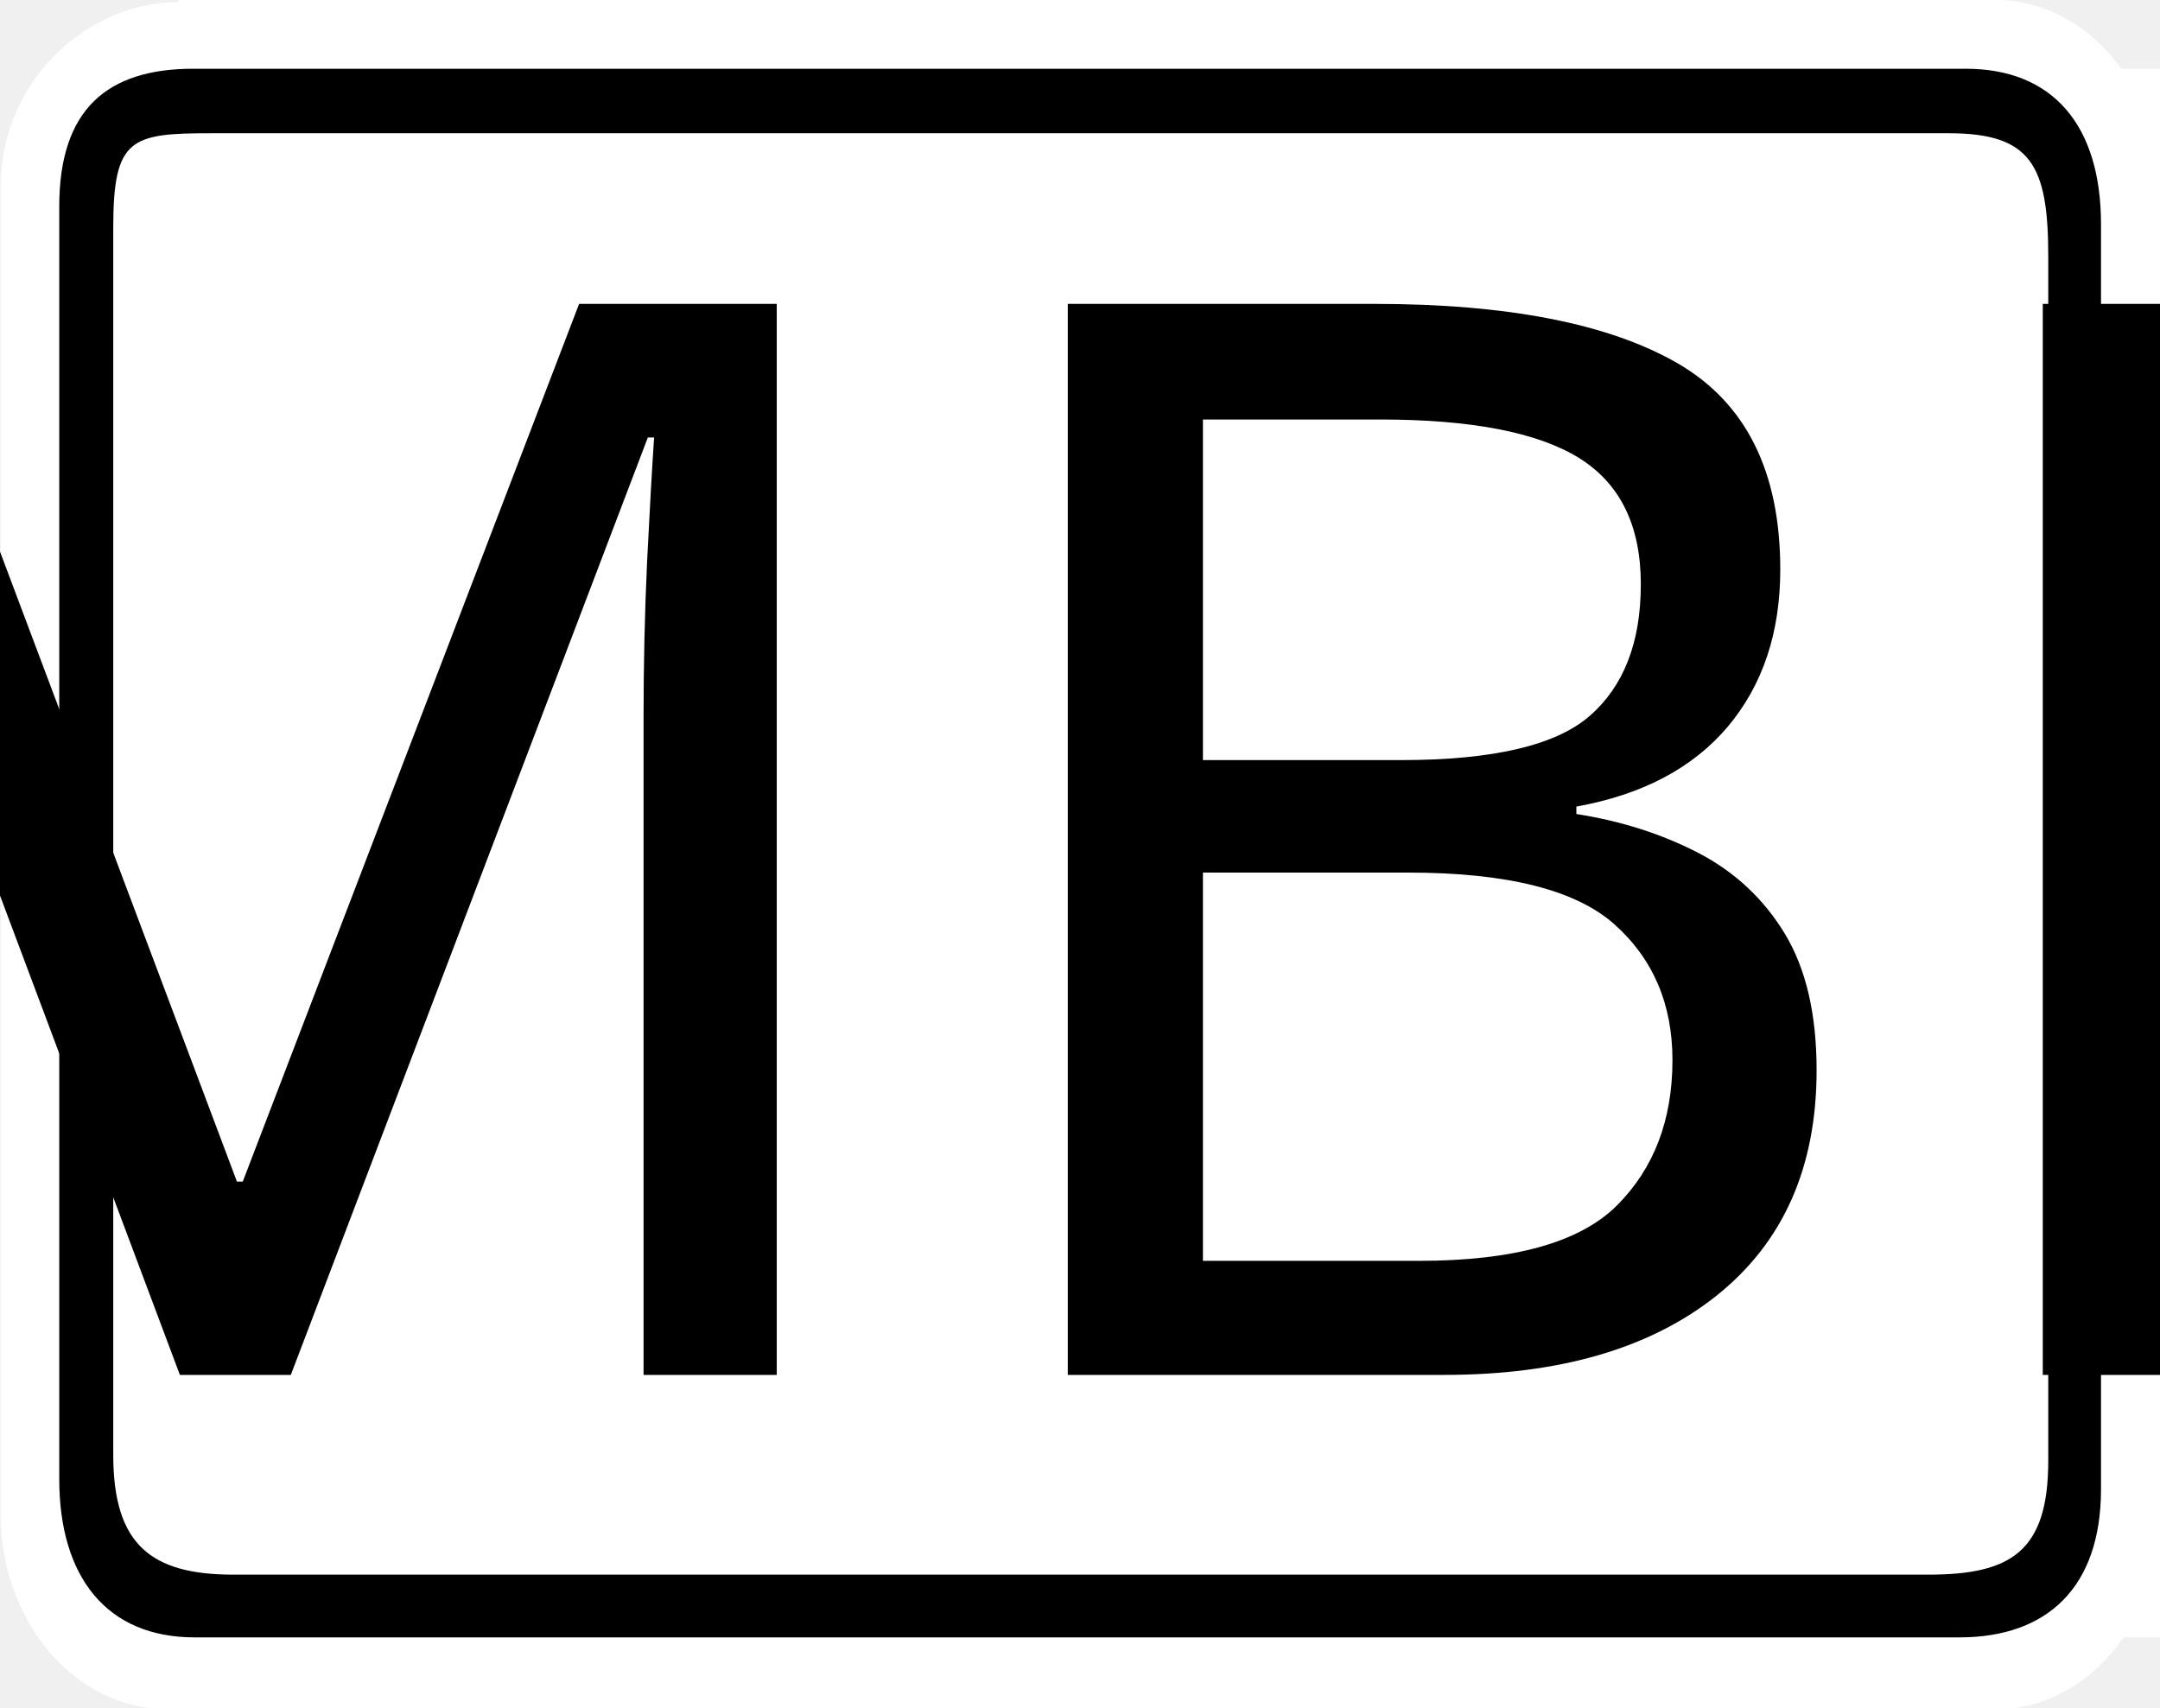
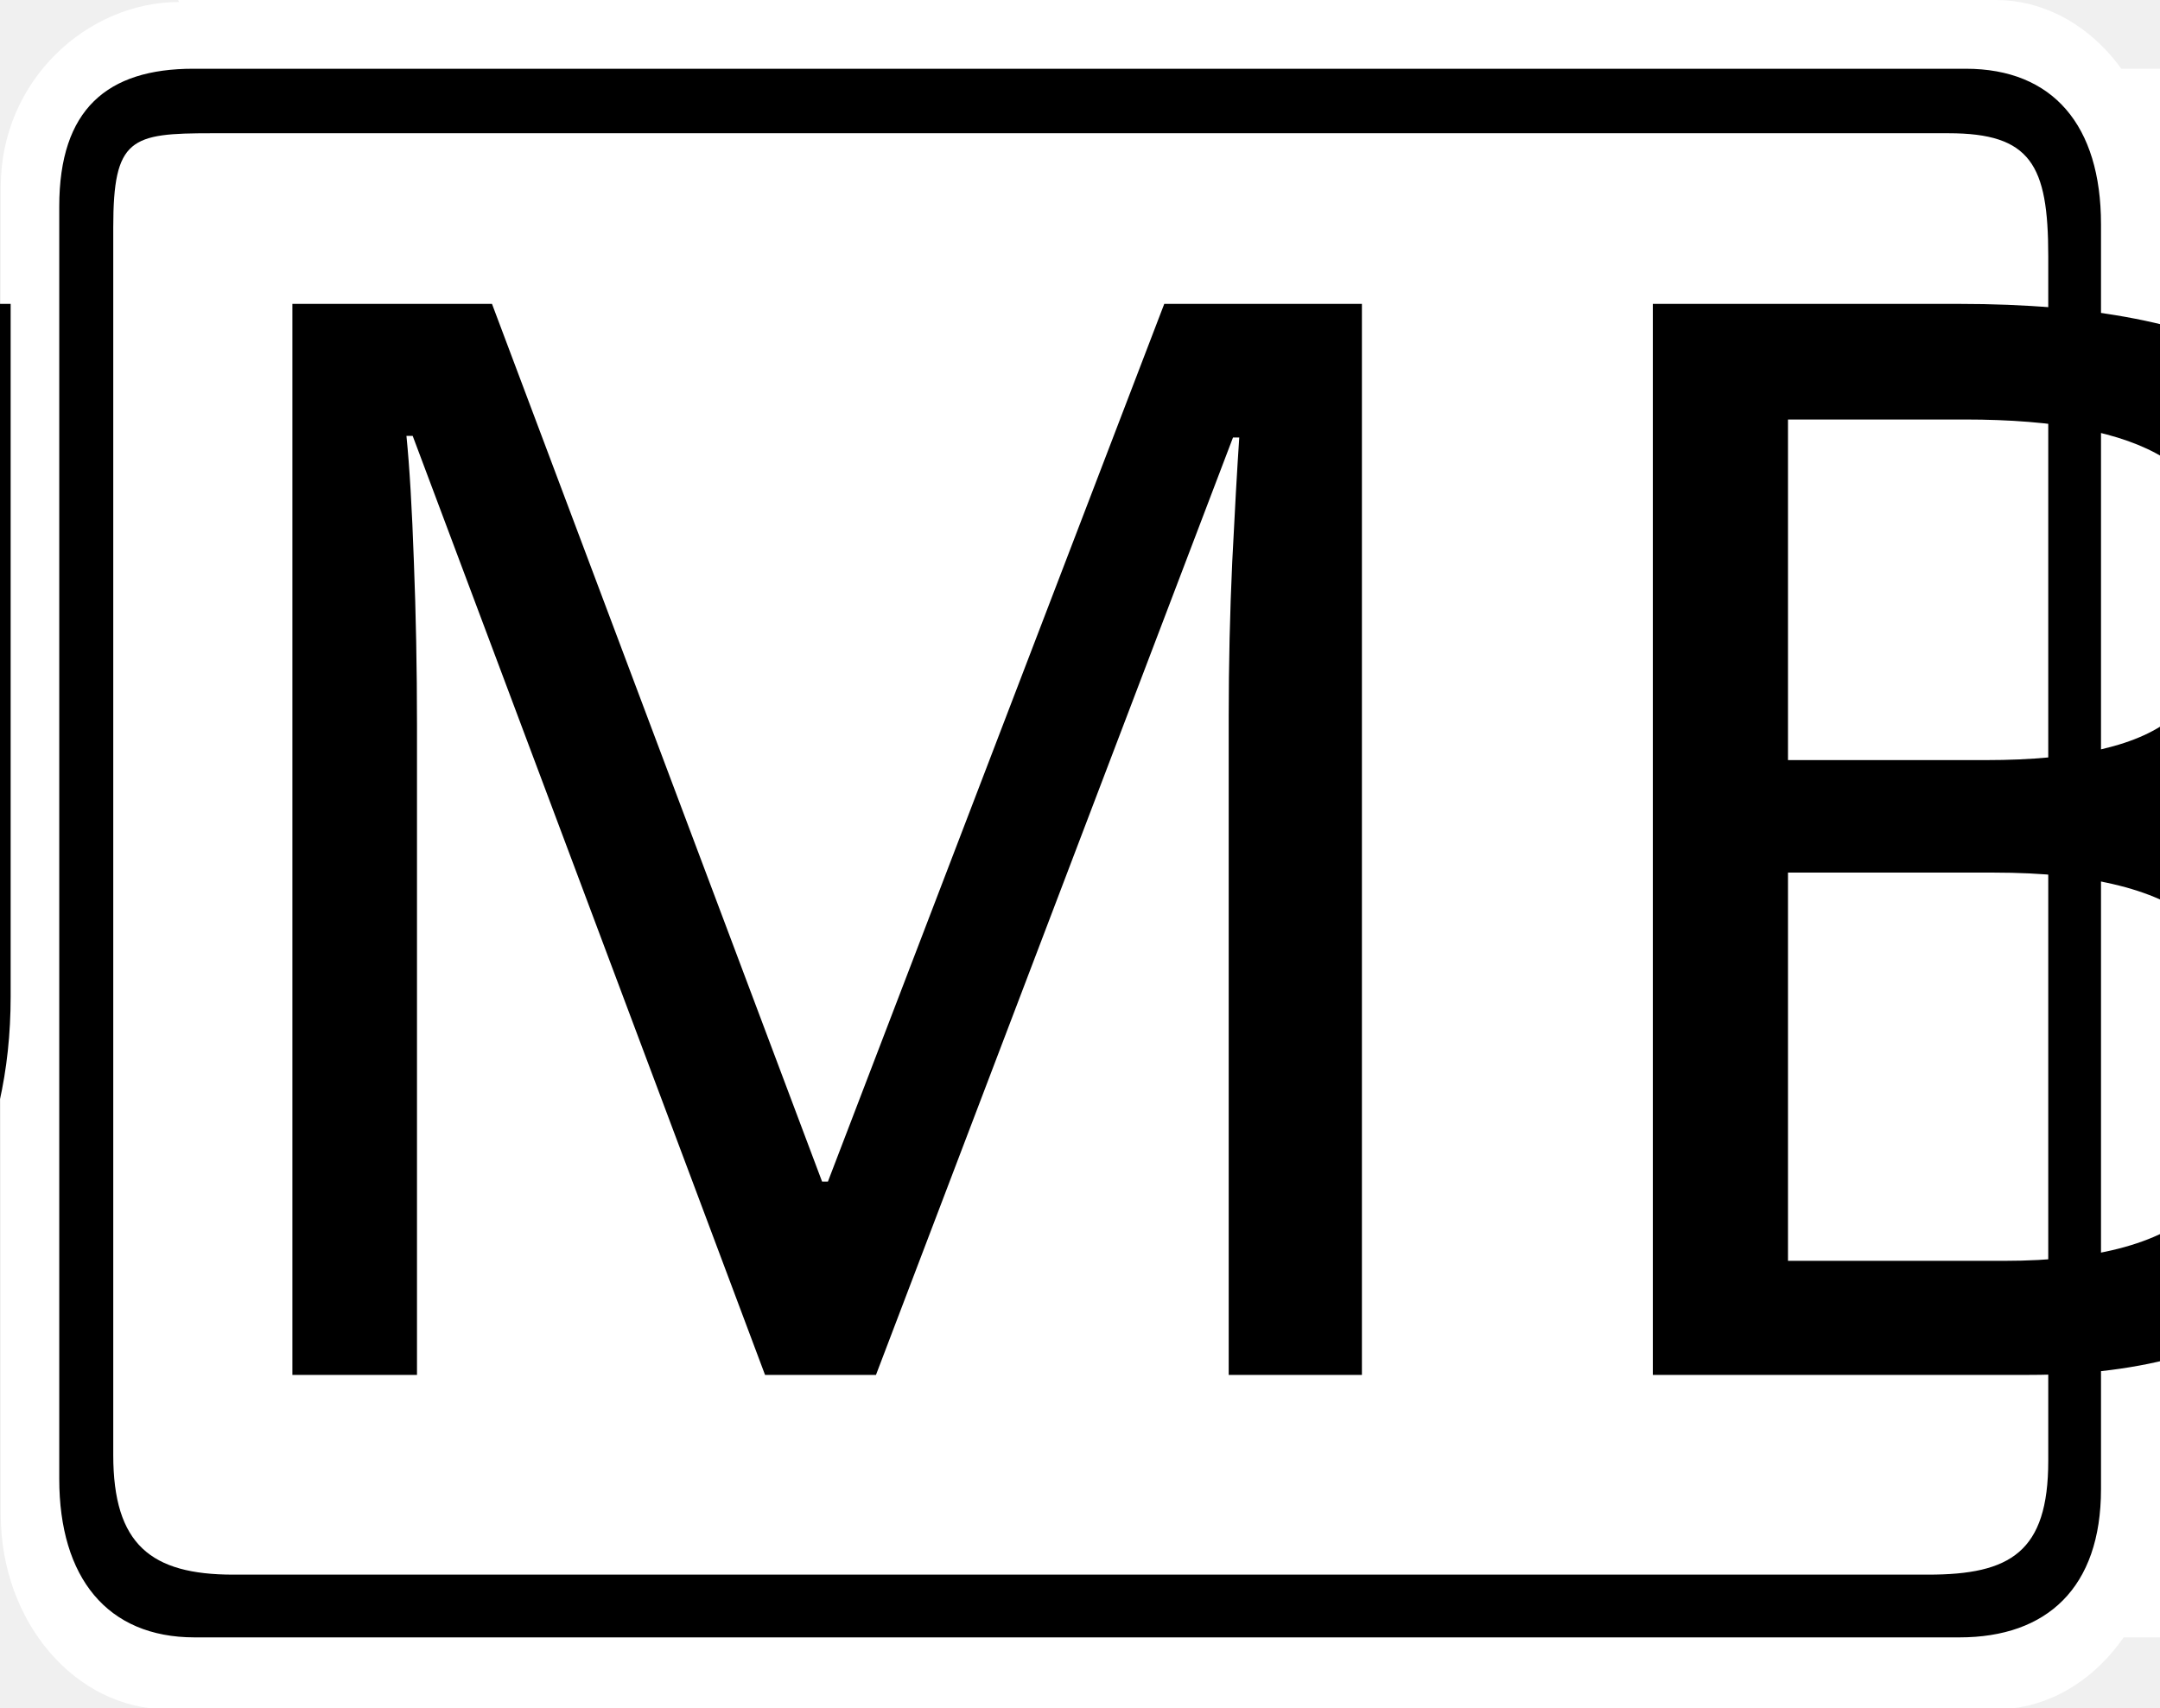
- <svg xmlns="http://www.w3.org/2000/svg" xml:space="preserve" height="68.3" width="86.4" version="1.1" viewBox="0 0 86.4 68.3">
+ <svg xmlns="http://www.w3.org/2000/svg" height="68.3" width="86.4" version="1.1" viewBox="0 0 86.4 68.3">
  <path fill="#fff" d="m7.13 0h72.7c3.64 0 6.62 3.53 6.62 7.84v52.7c0 4.31-2.98 7.84-6.62 7.84h-73.1c-3.72 0-6.7-3.5-6.7-7.8v-53.1c-0-4.29 3.49-7.4 7.13-7.4z" />
  <path fill="#fff" d="m9.13 2.75h83.7c4.12 0 6.38 2.27 6.38 6.22v50.6c0 3.95-2.56 5.93-6.68 5.93h-83.3c-4.12 0-6.38-2.39-6.38-6.34v-50.9c0-3.89 2.27-5.51 6.32-5.51z" />
  <path d="m7.73 2.75h70.9c3.49 0 5.41 2.27 5.41 6.22v50.6c0 3.95-2.17 5.93-5.66 5.93h-70.6c-3.49 0-5.41-2.39-5.41-6.34v-50.9c0-3.89 1.92-5.51 5.36-5.51z" />
  <path fill="#fff" d="m8.44 5.33h69.5c3.29 0 3.99 1.26 3.99 4.91v48.2c0 3.65-1.52 4.55-4.8 4.55h-67.8c-3.29 0-4.8-1.2-4.8-4.79v-49.1c0-3.59 0.708-3.77 3.94-3.77z" />
  <path d="m8.44 5.33h69.5c3.29 0 3.99 1.26 3.99 4.91v48.2c0 3.65-1.52 4.55-4.8 4.55h-67.8c-3.29 0-4.8-1.2-4.8-4.79v-49.1c0-3.59 0.708-3.77 3.94-3.77z" stroke-miterlimit="3.86" stroke-width="0" fill="none" />
  <text letter-spacing="0px" text-anchor="middle" word-spacing="0px" text-align="center" font-size="60px" line-height="100%" y="0" x="0" font-family="'Roadgeek 2005 Engschrift'" fill="#000">
    <tspan y="55" x="43.2">***NUMBER***</tspan>
  </text>
</svg>
